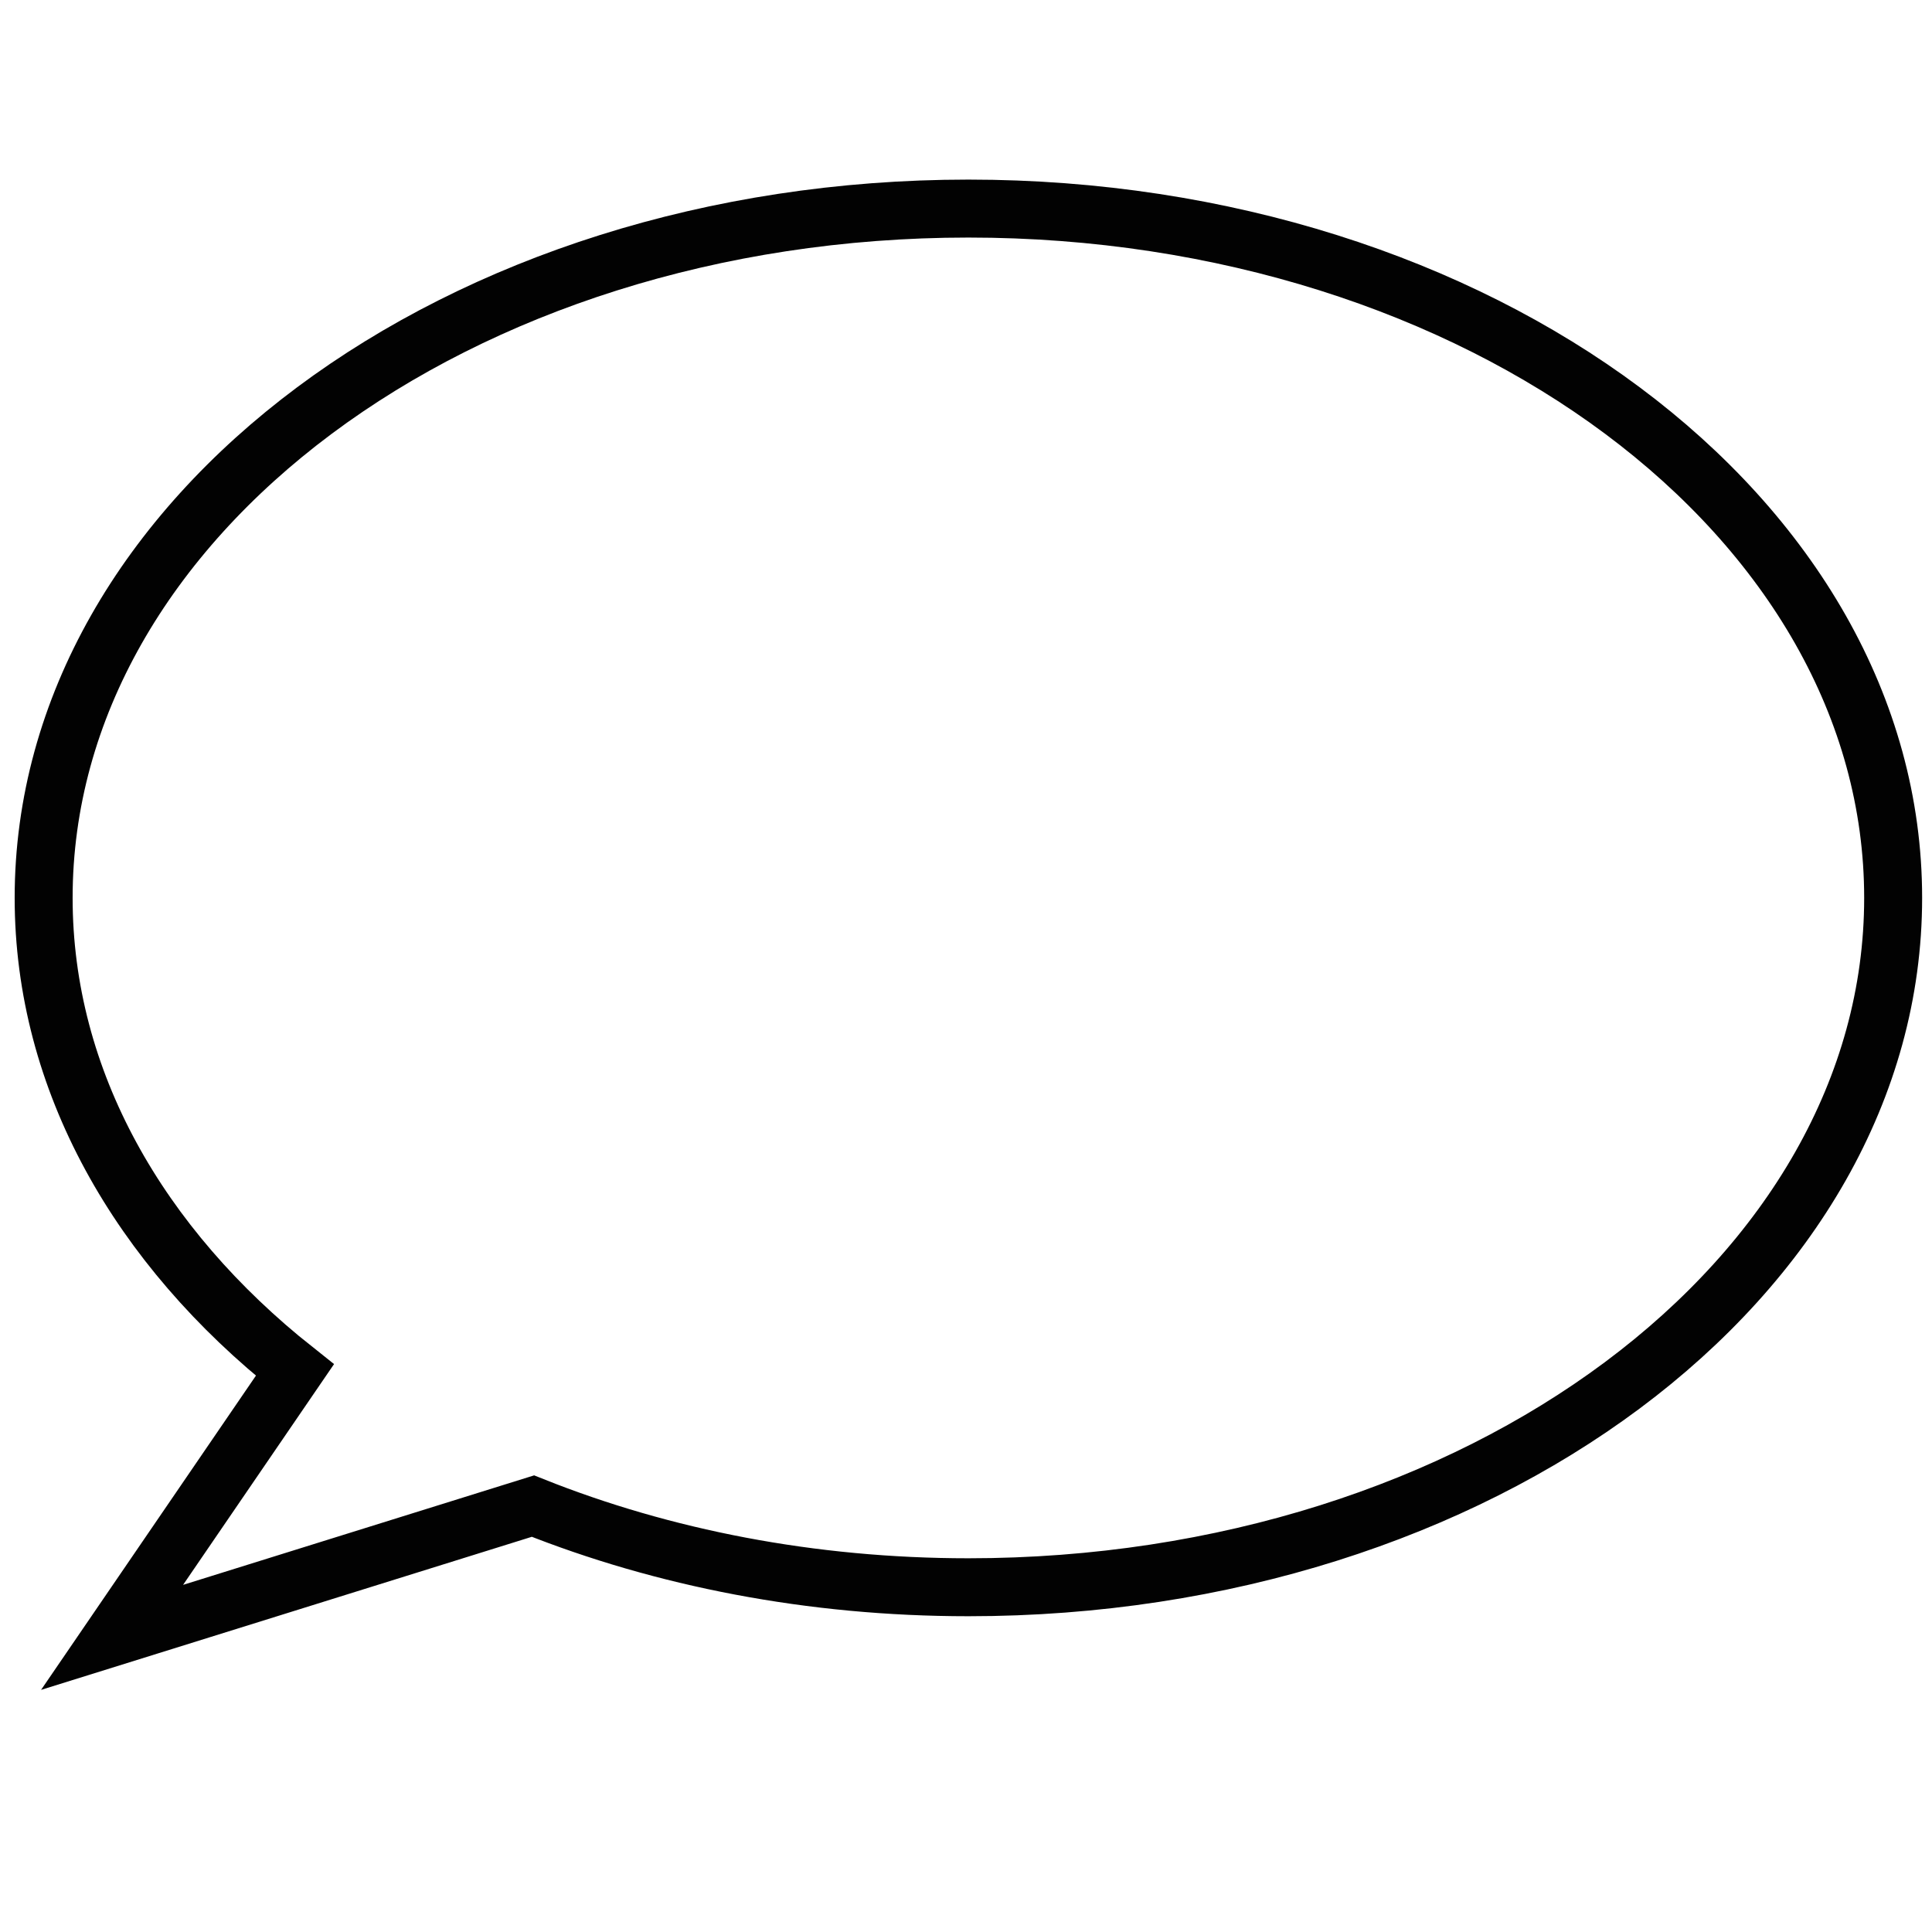
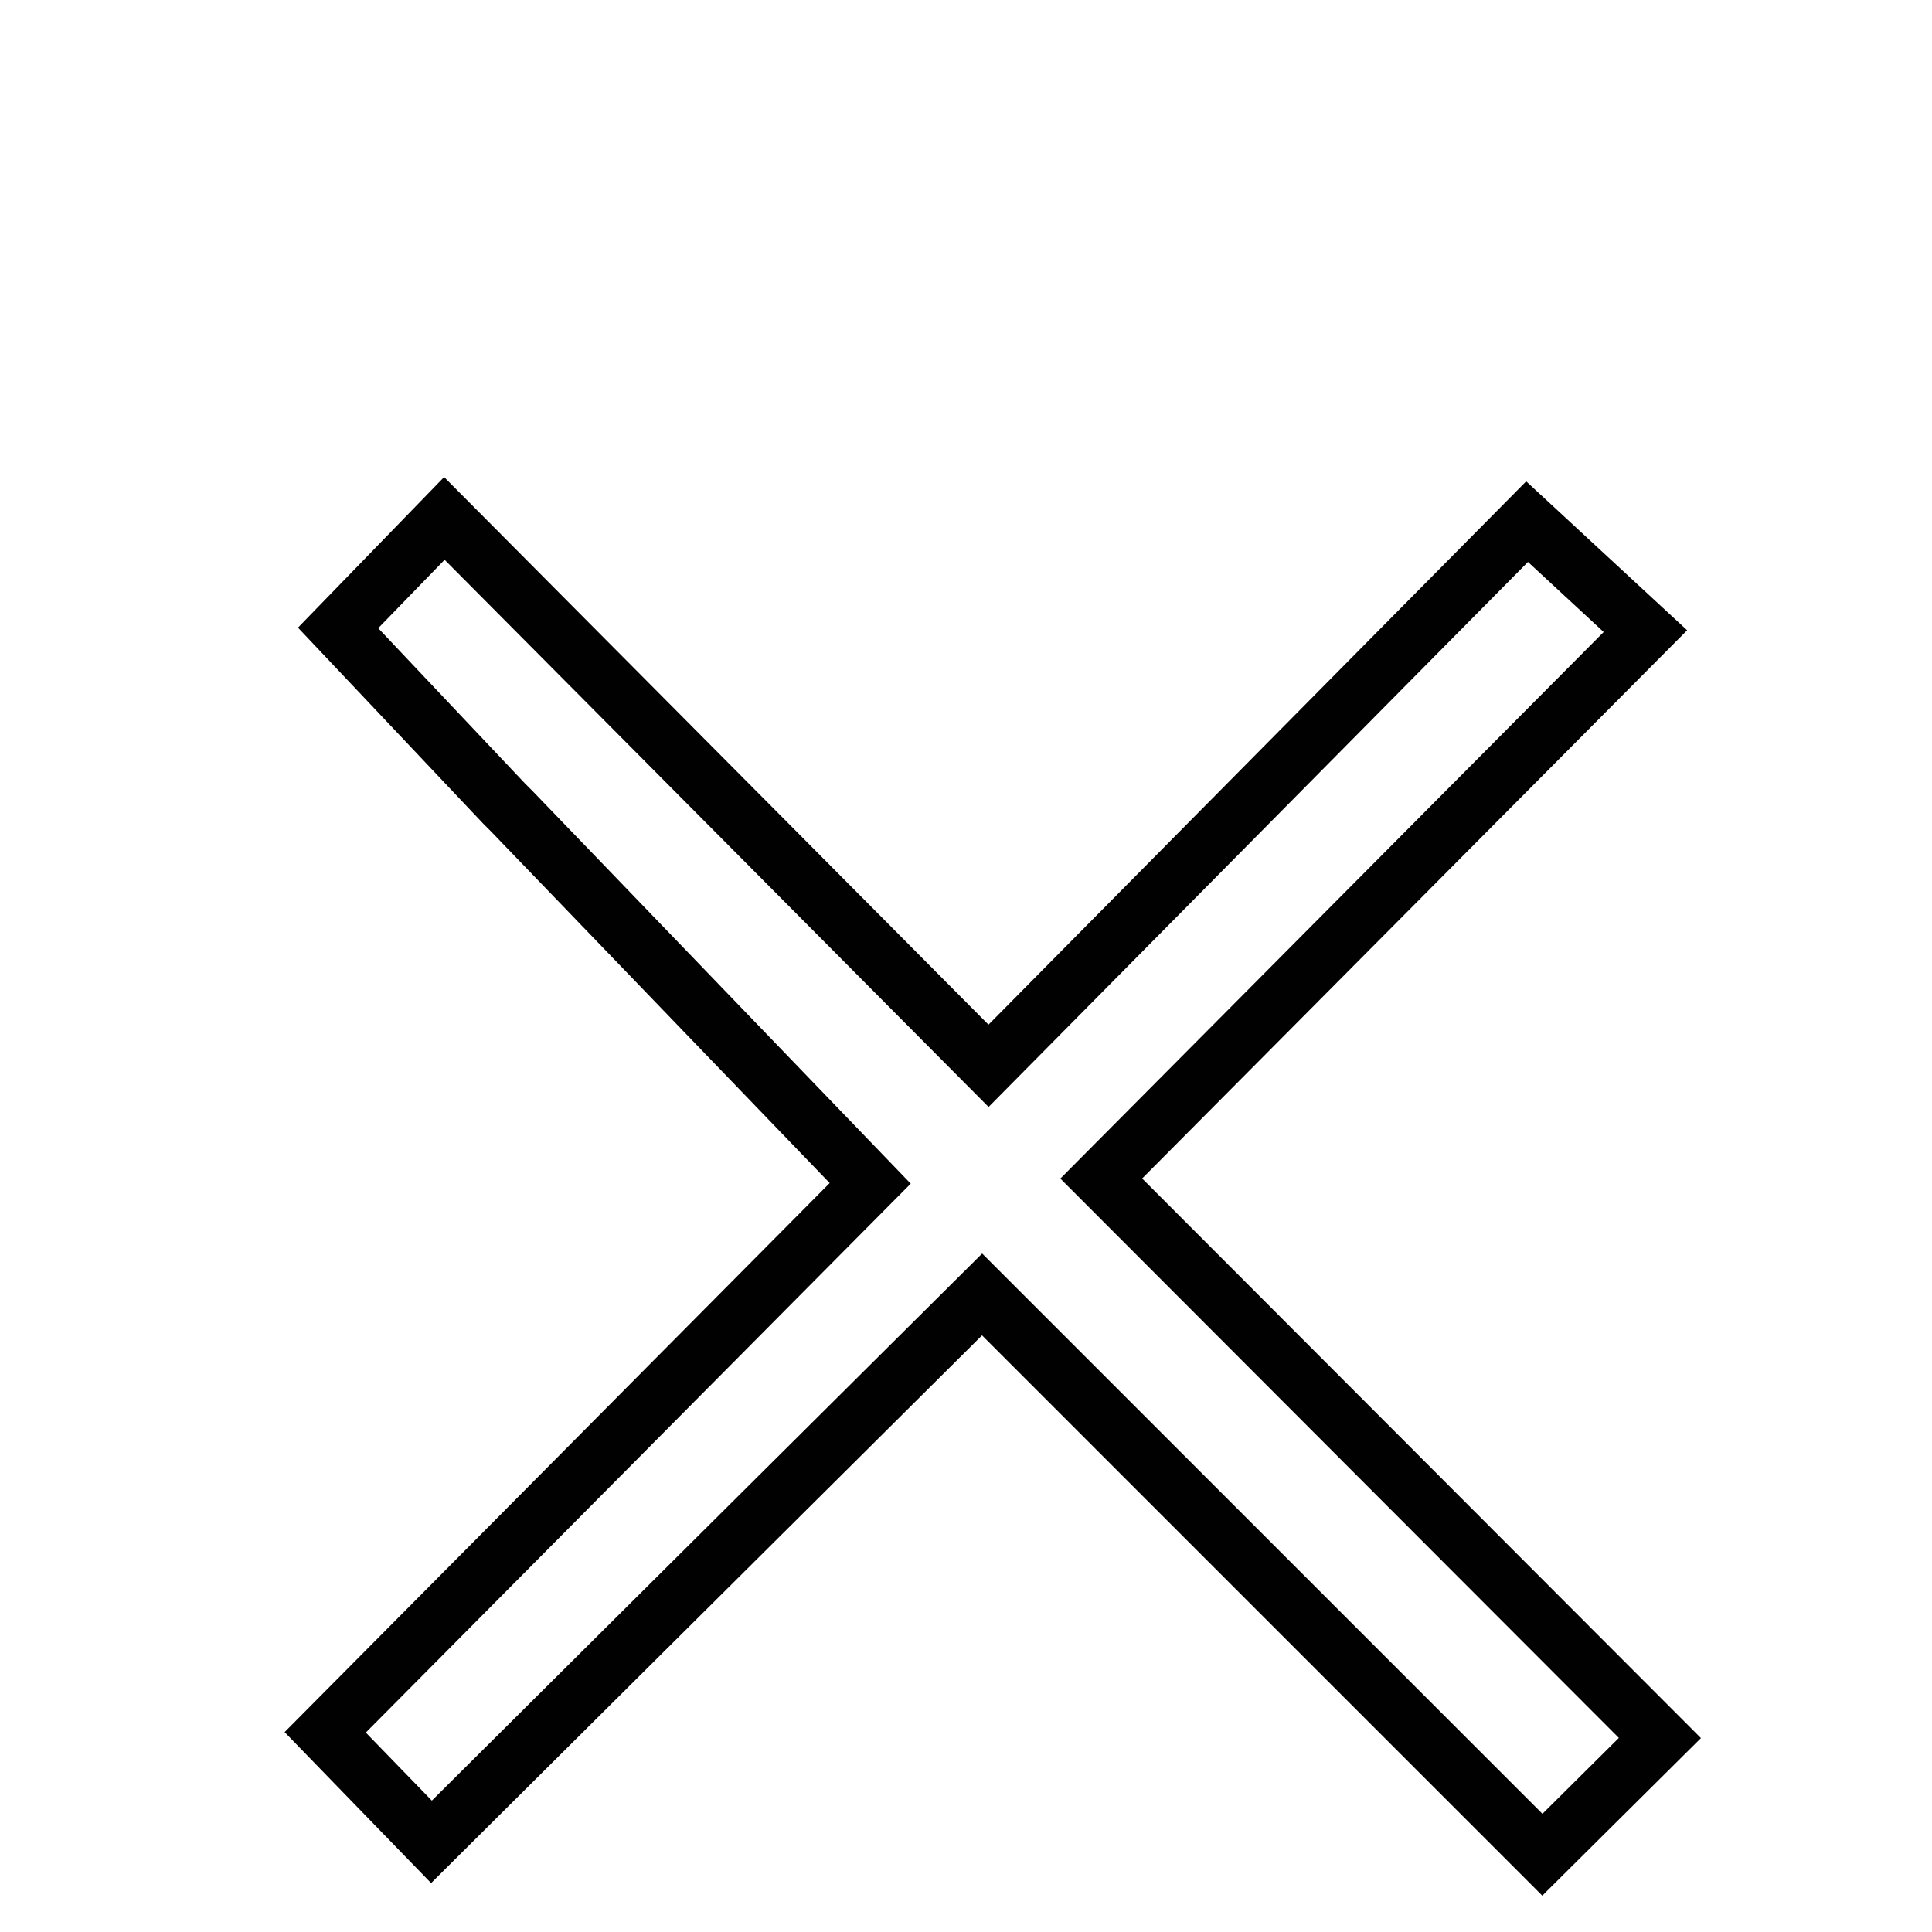
<svg xmlns="http://www.w3.org/2000/svg" version="1.1" id="Layer_1" x="0px" y="0px" width="100px" height="100px" viewBox="0 0 100 100" enable-background="new 0 0 100 100" xml:space="preserve">
-   <path fill="none" stroke="#020202" stroke-width="3" stroke-miterlimit="10" d="M50.123,10.796  c-26.433,0-47.864,15.974-47.864,35.679c0,9.458,4.946,18.05,13.004,24.437L5.801,84.75l21.785-6.795  c6.717,2.68,14.388,4.201,22.537,4.201c26.437,0,47.866-15.977,47.866-35.681C97.989,26.77,76.56,10.796,50.123,10.796z" />
+   <path fill="none" stroke="#010101" stroke-width="3" stroke-miterlimit="10" d="M79.041,27L51.166,55.166L23,26.833L17.5,32.5  l8.594,9.094L26.5,42l18.542,19.25L16.833,89.666l5.5,5.668L50.833,67l29,29l6.083-6.041L57,61l28.166-28.333L79.041,27z" />
</svg>
